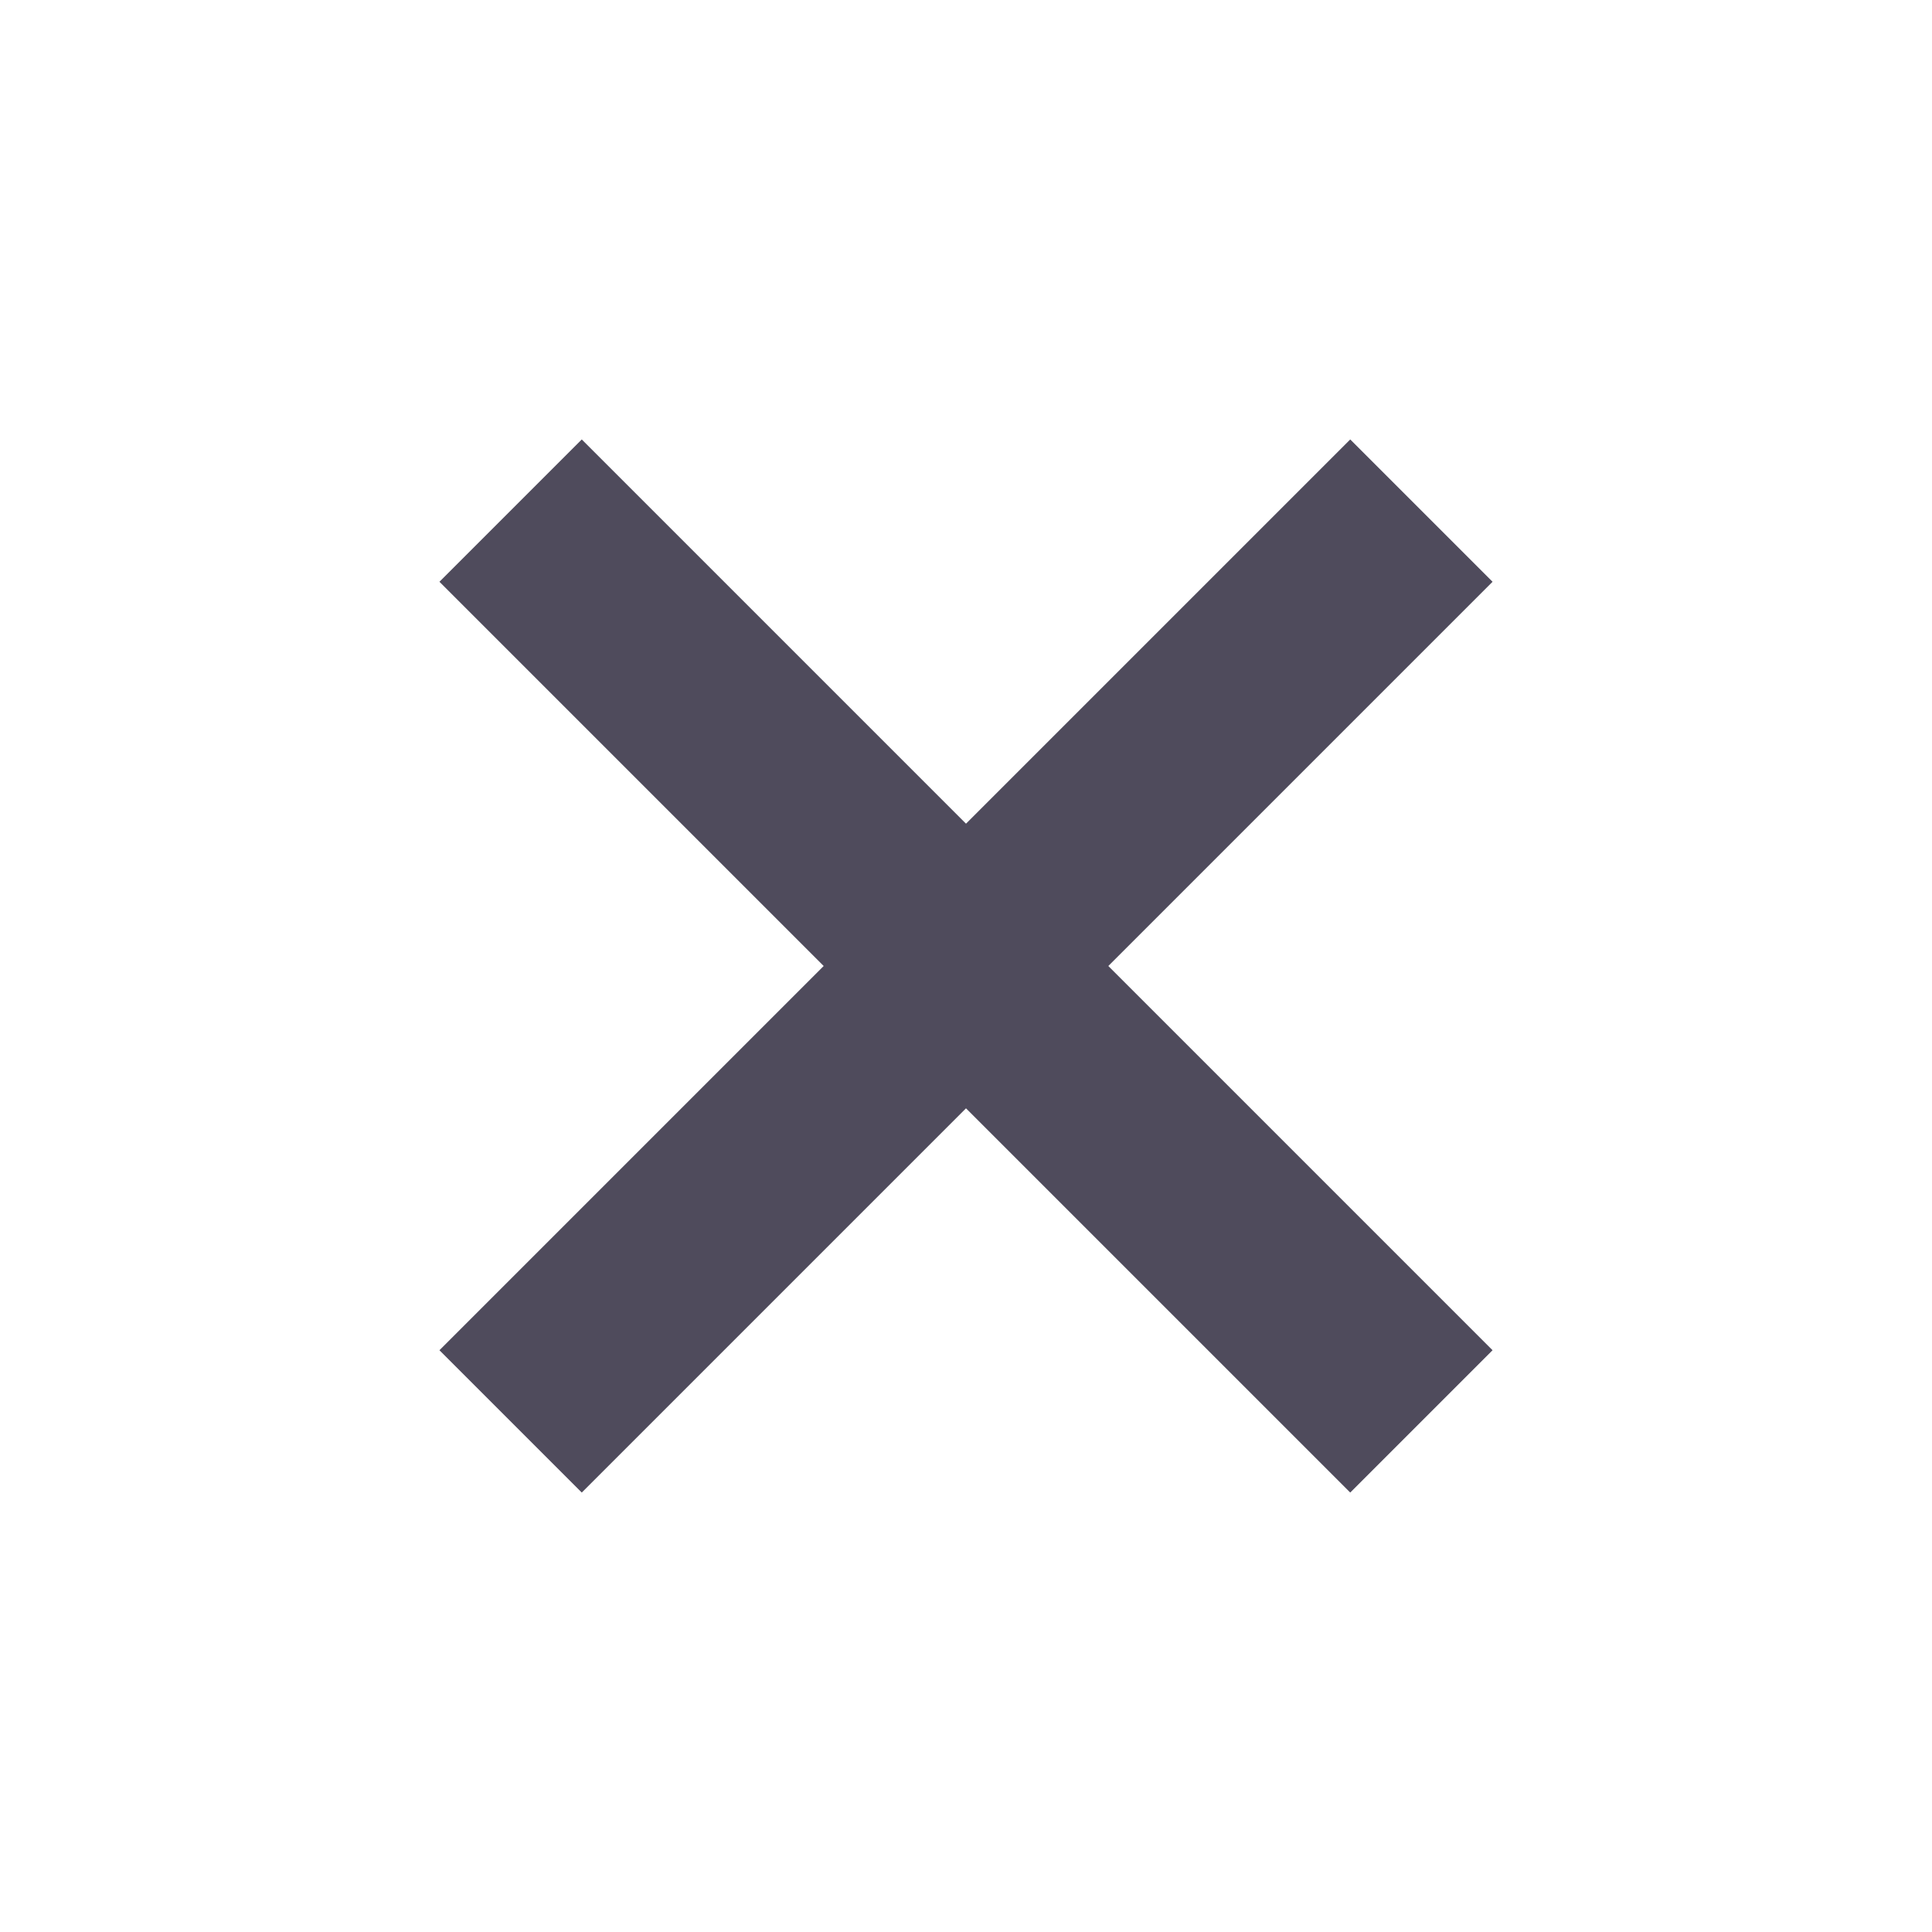
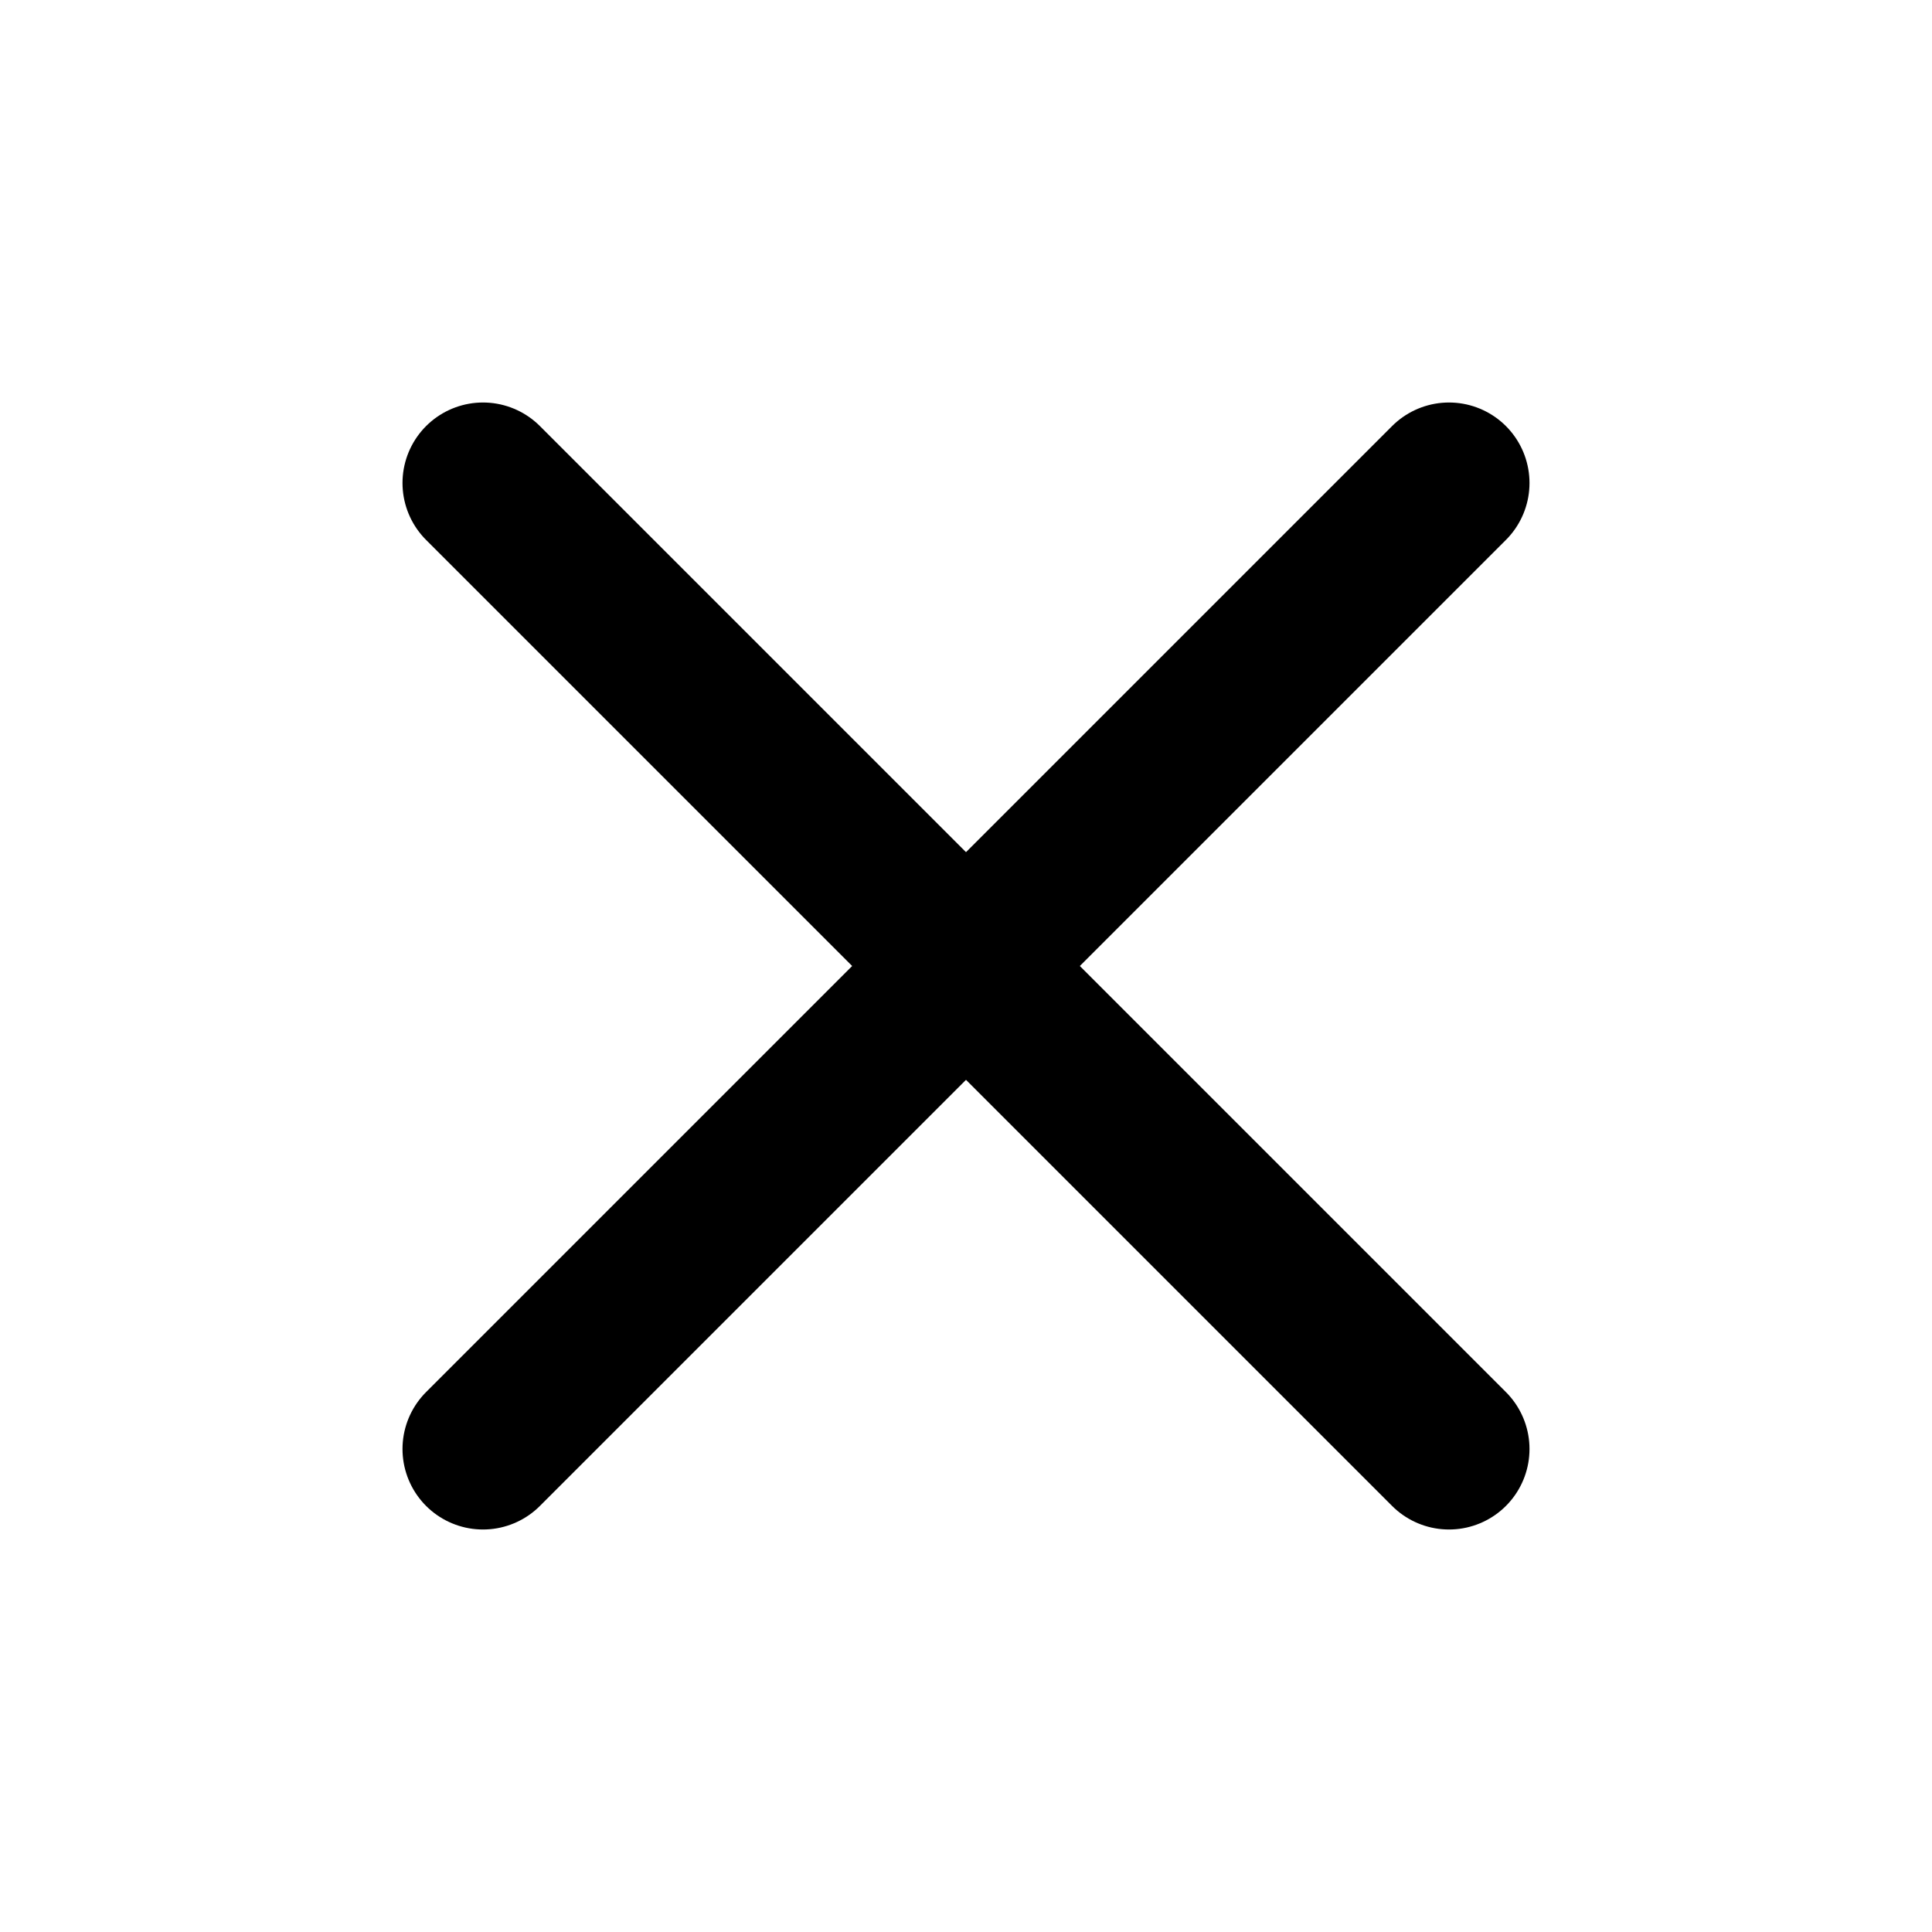
<svg xmlns="http://www.w3.org/2000/svg" width="24" height="24" viewBox="0 0 24 24" fill="none">
-   <g id="icon / cross">
-     <path id="Union" d="M13.768 12L18.541 16.773L16.773 18.541L12 13.768L7.227 18.541L5.459 16.773L10.232 12L5.459 7.227L7.227 5.459L12 10.232L16.773 5.459L18.541 7.227L13.768 12Z" fill="#4F4B5C" />
-   </g>
+   <path d="M18 6L6 18" stroke="black" stroke-width="2" stroke-linecap="round" stroke-linejoin="round" />
+   <path d="M6 6L18 18" stroke="black" stroke-width="2" stroke-linecap="round" stroke-linejoin="round" />
</svg>
